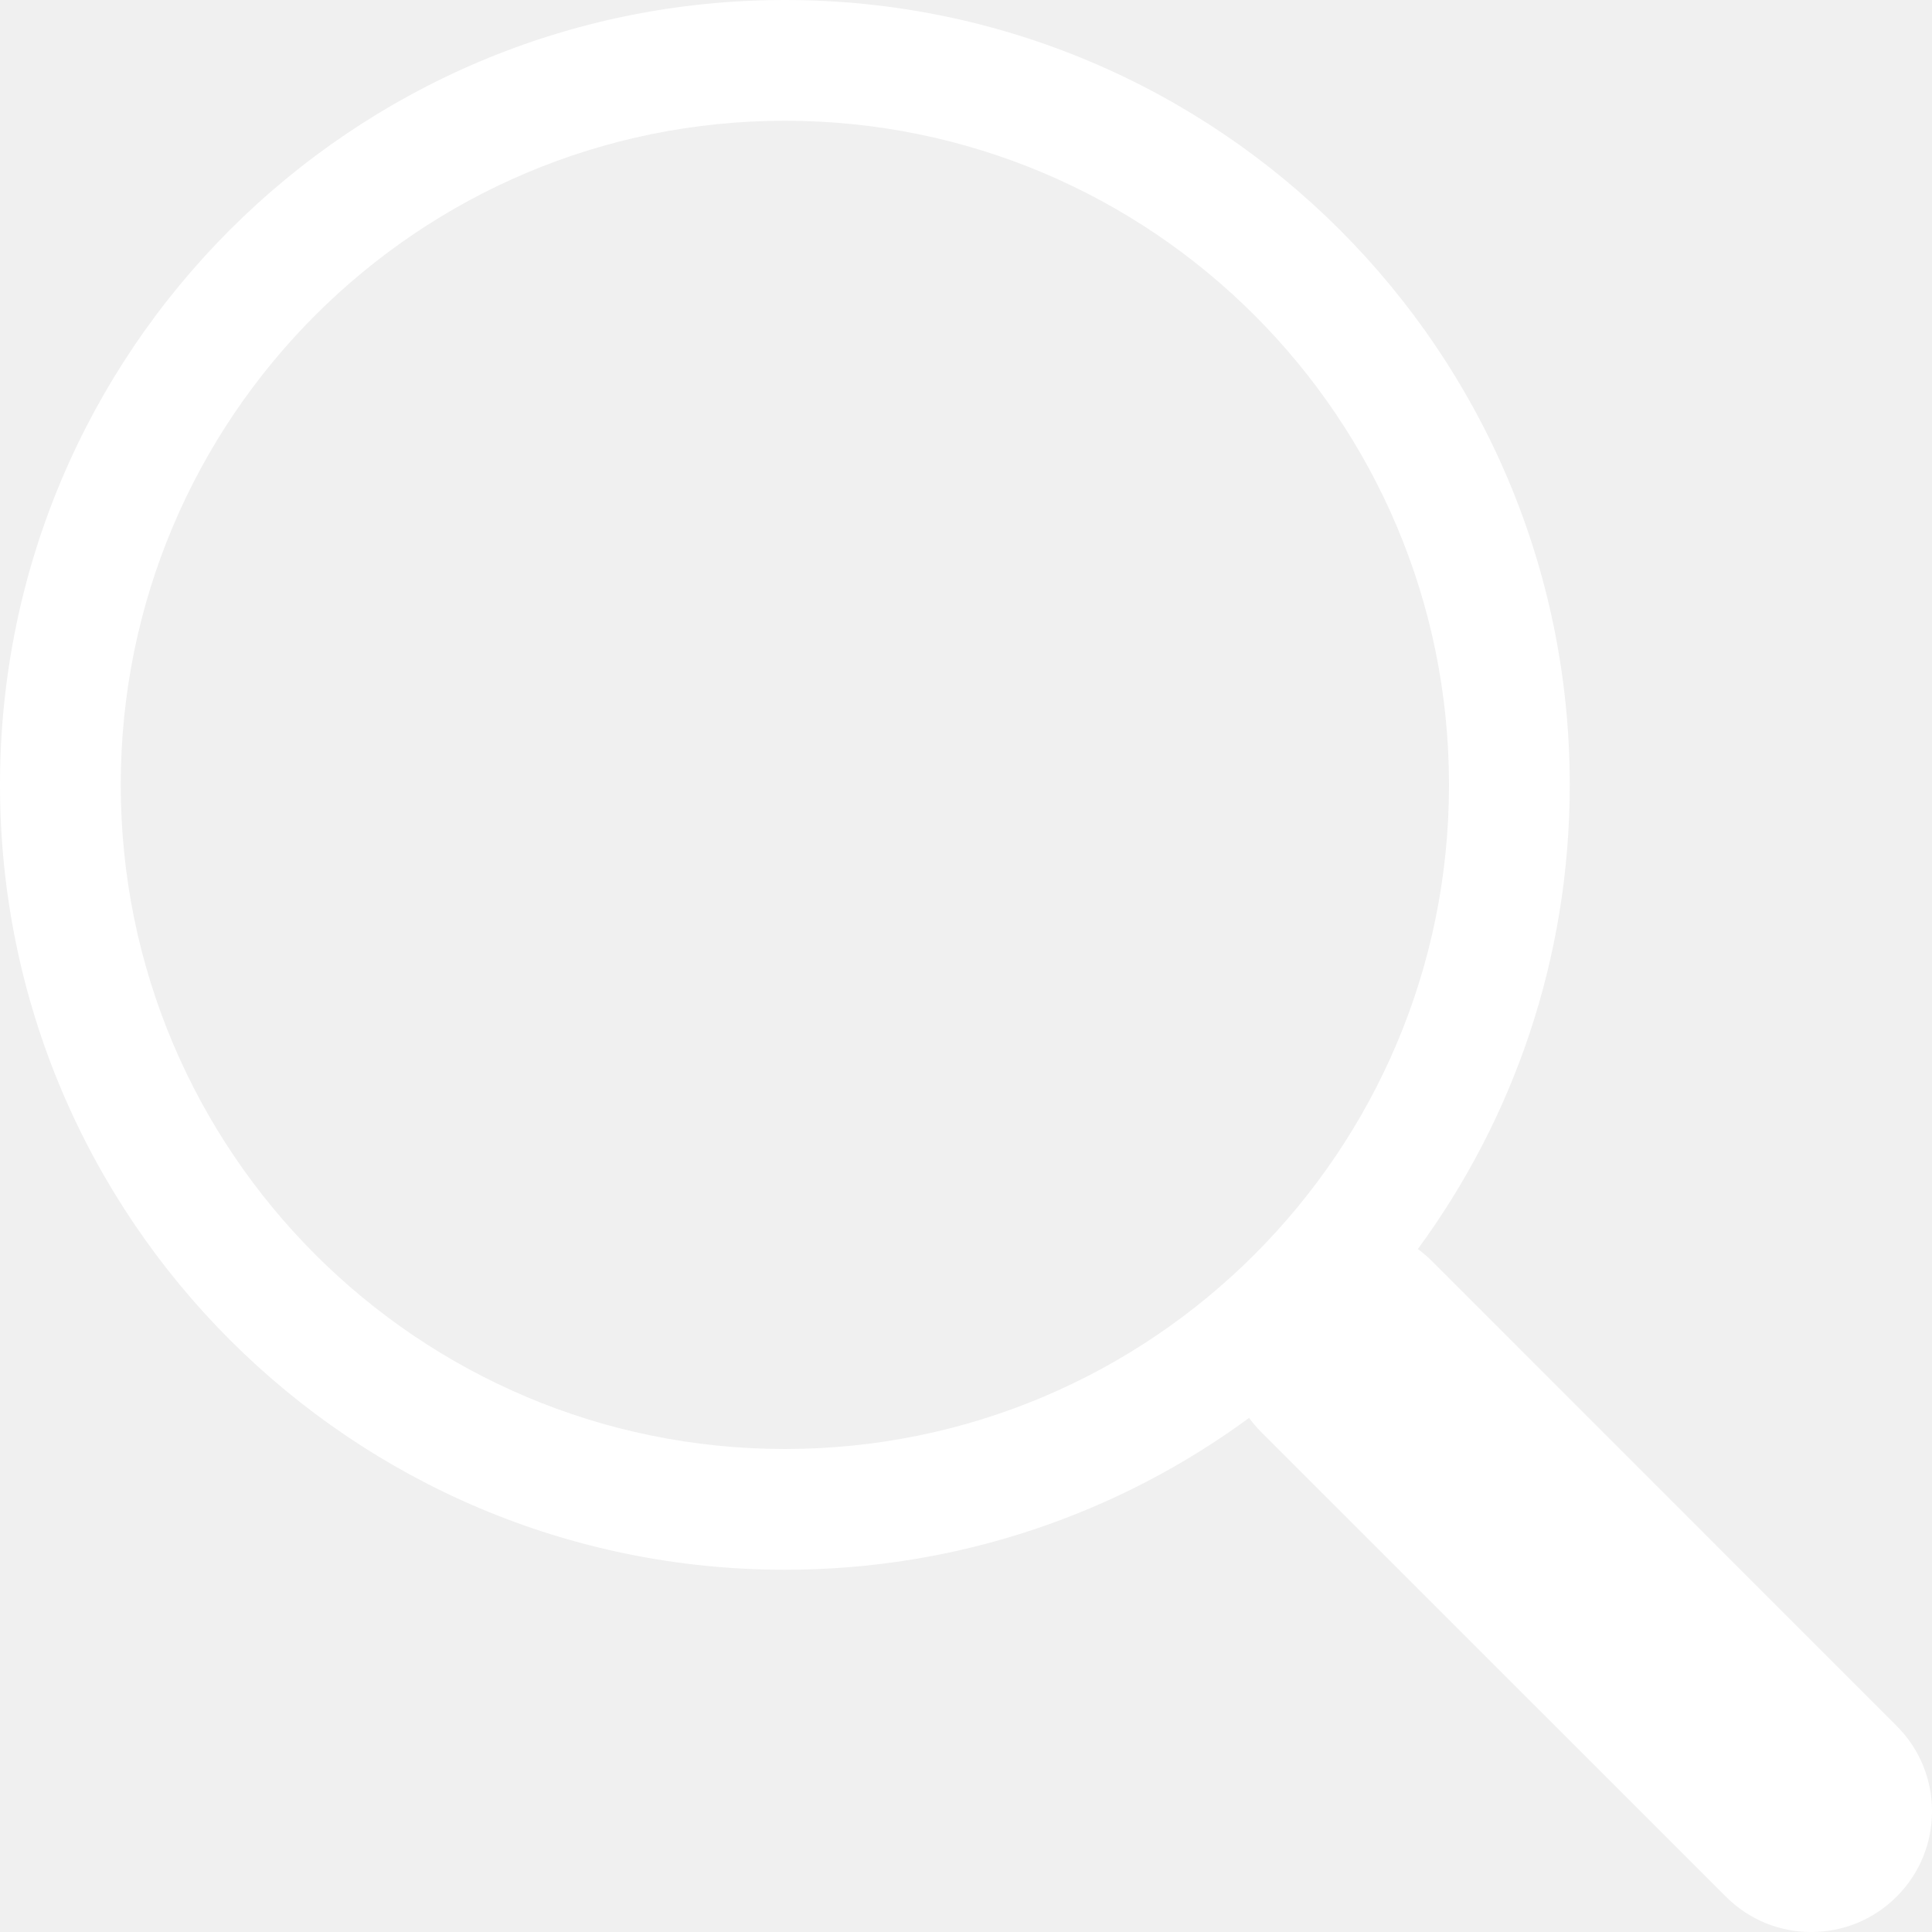
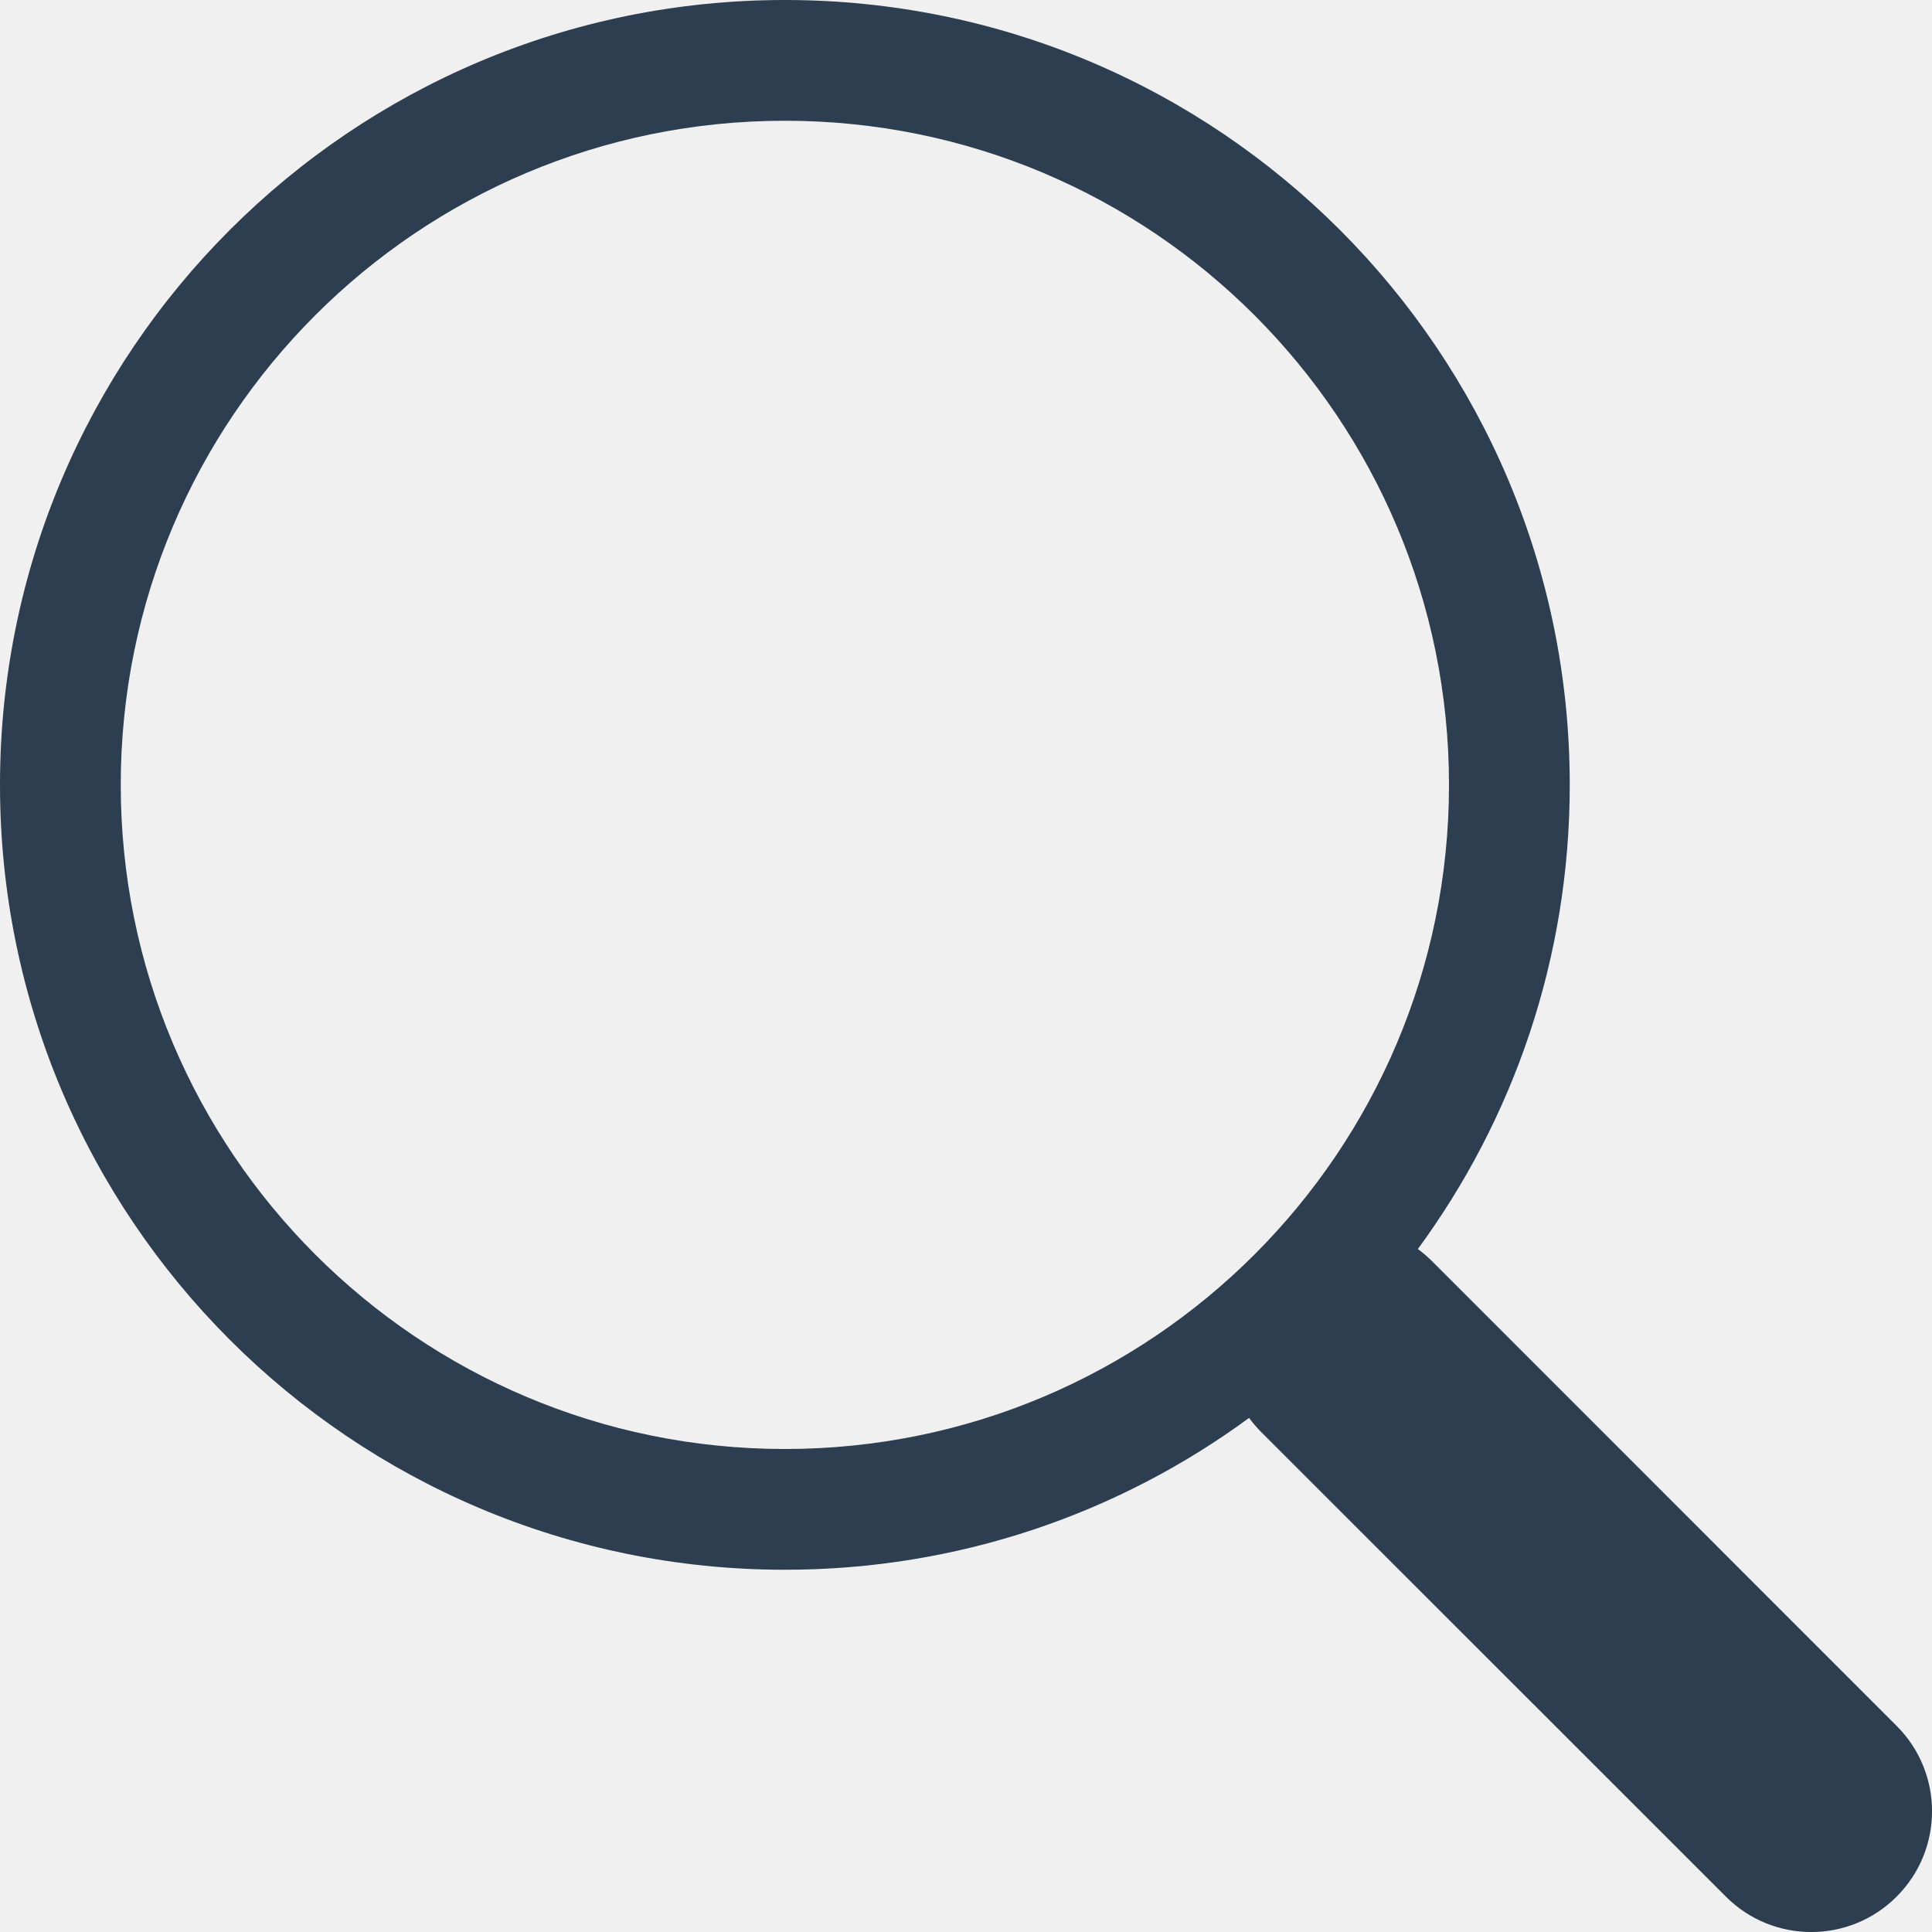
<svg xmlns="http://www.w3.org/2000/svg" width="16" height="16" viewBox="0 0 16 16" fill="none">
-   <path d="M11.742 10.344C12.533 9.267 13 7.938 13 6.5C13 2.91 10.09 0 6.5 0C2.91 0 0 2.91 0 6.5C0 10.09 2.91 13 6.5 13C7.939 13 9.268 12.533 10.345 11.742L10.344 11.742C10.373 11.782 10.406 11.82 10.442 11.857L14.293 15.707C14.683 16.098 15.317 16.098 15.707 15.707C16.098 15.317 16.098 14.683 15.707 14.293L11.857 10.442C11.82 10.406 11.782 10.373 11.742 10.344ZM12 6.5C12 9.538 9.538 12 6.5 12C3.462 12 1 9.538 1 6.5C1 3.462 3.462 1 6.5 1C9.538 1 12 3.462 12 6.5Z" fill="white" />
+   <path d="M11.742 10.344C12.533 9.267 13 7.938 13 6.5C13 2.91 10.09 0 6.5 0C2.91 0 0 2.91 0 6.5C0 10.09 2.91 13 6.5 13C7.939 13 9.268 12.533 10.345 11.742L10.344 11.742C10.373 11.782 10.406 11.82 10.442 11.857L14.293 15.707C14.683 16.098 15.317 16.098 15.707 15.707C16.098 15.317 16.098 14.683 15.707 14.293L11.857 10.442C11.82 10.406 11.782 10.373 11.742 10.344ZM12 6.5C12 9.538 9.538 12 6.5 12C3.462 12 1 9.538 1 6.5C1 3.462 3.462 1 6.5 1C9.538 1 12 3.462 12 6.5Z" fill="#2C3E50" />
</svg>
